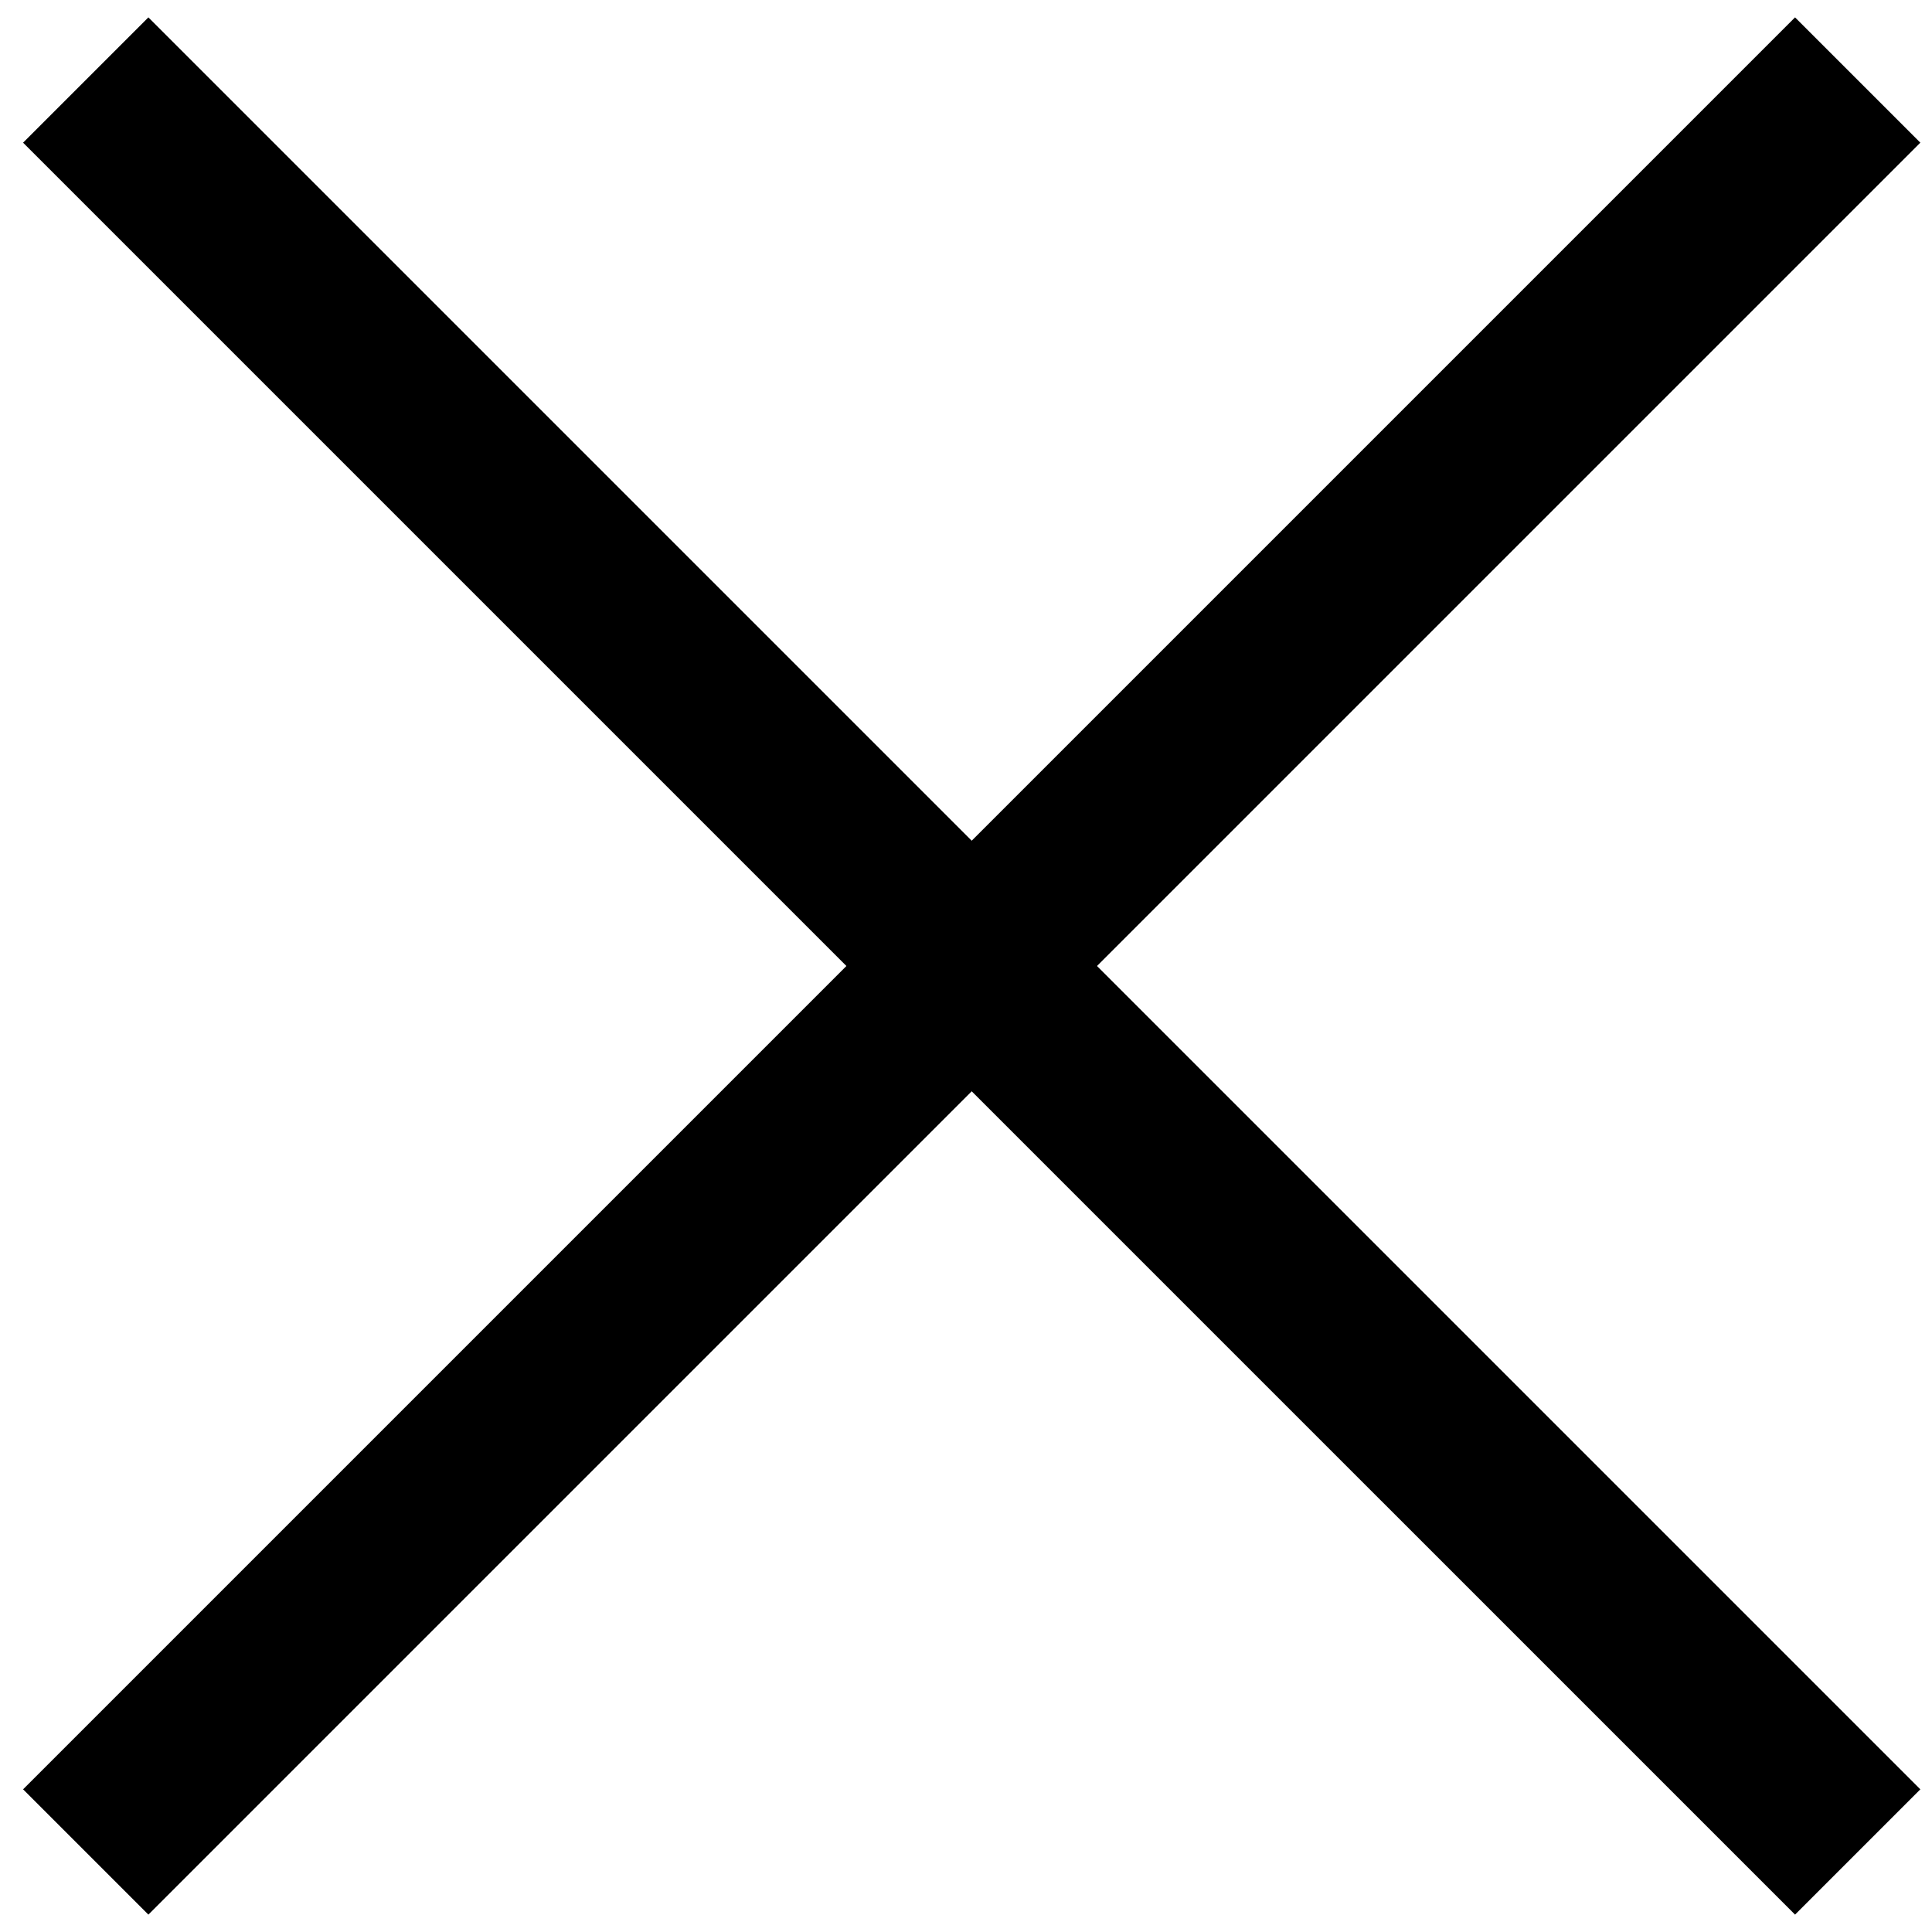
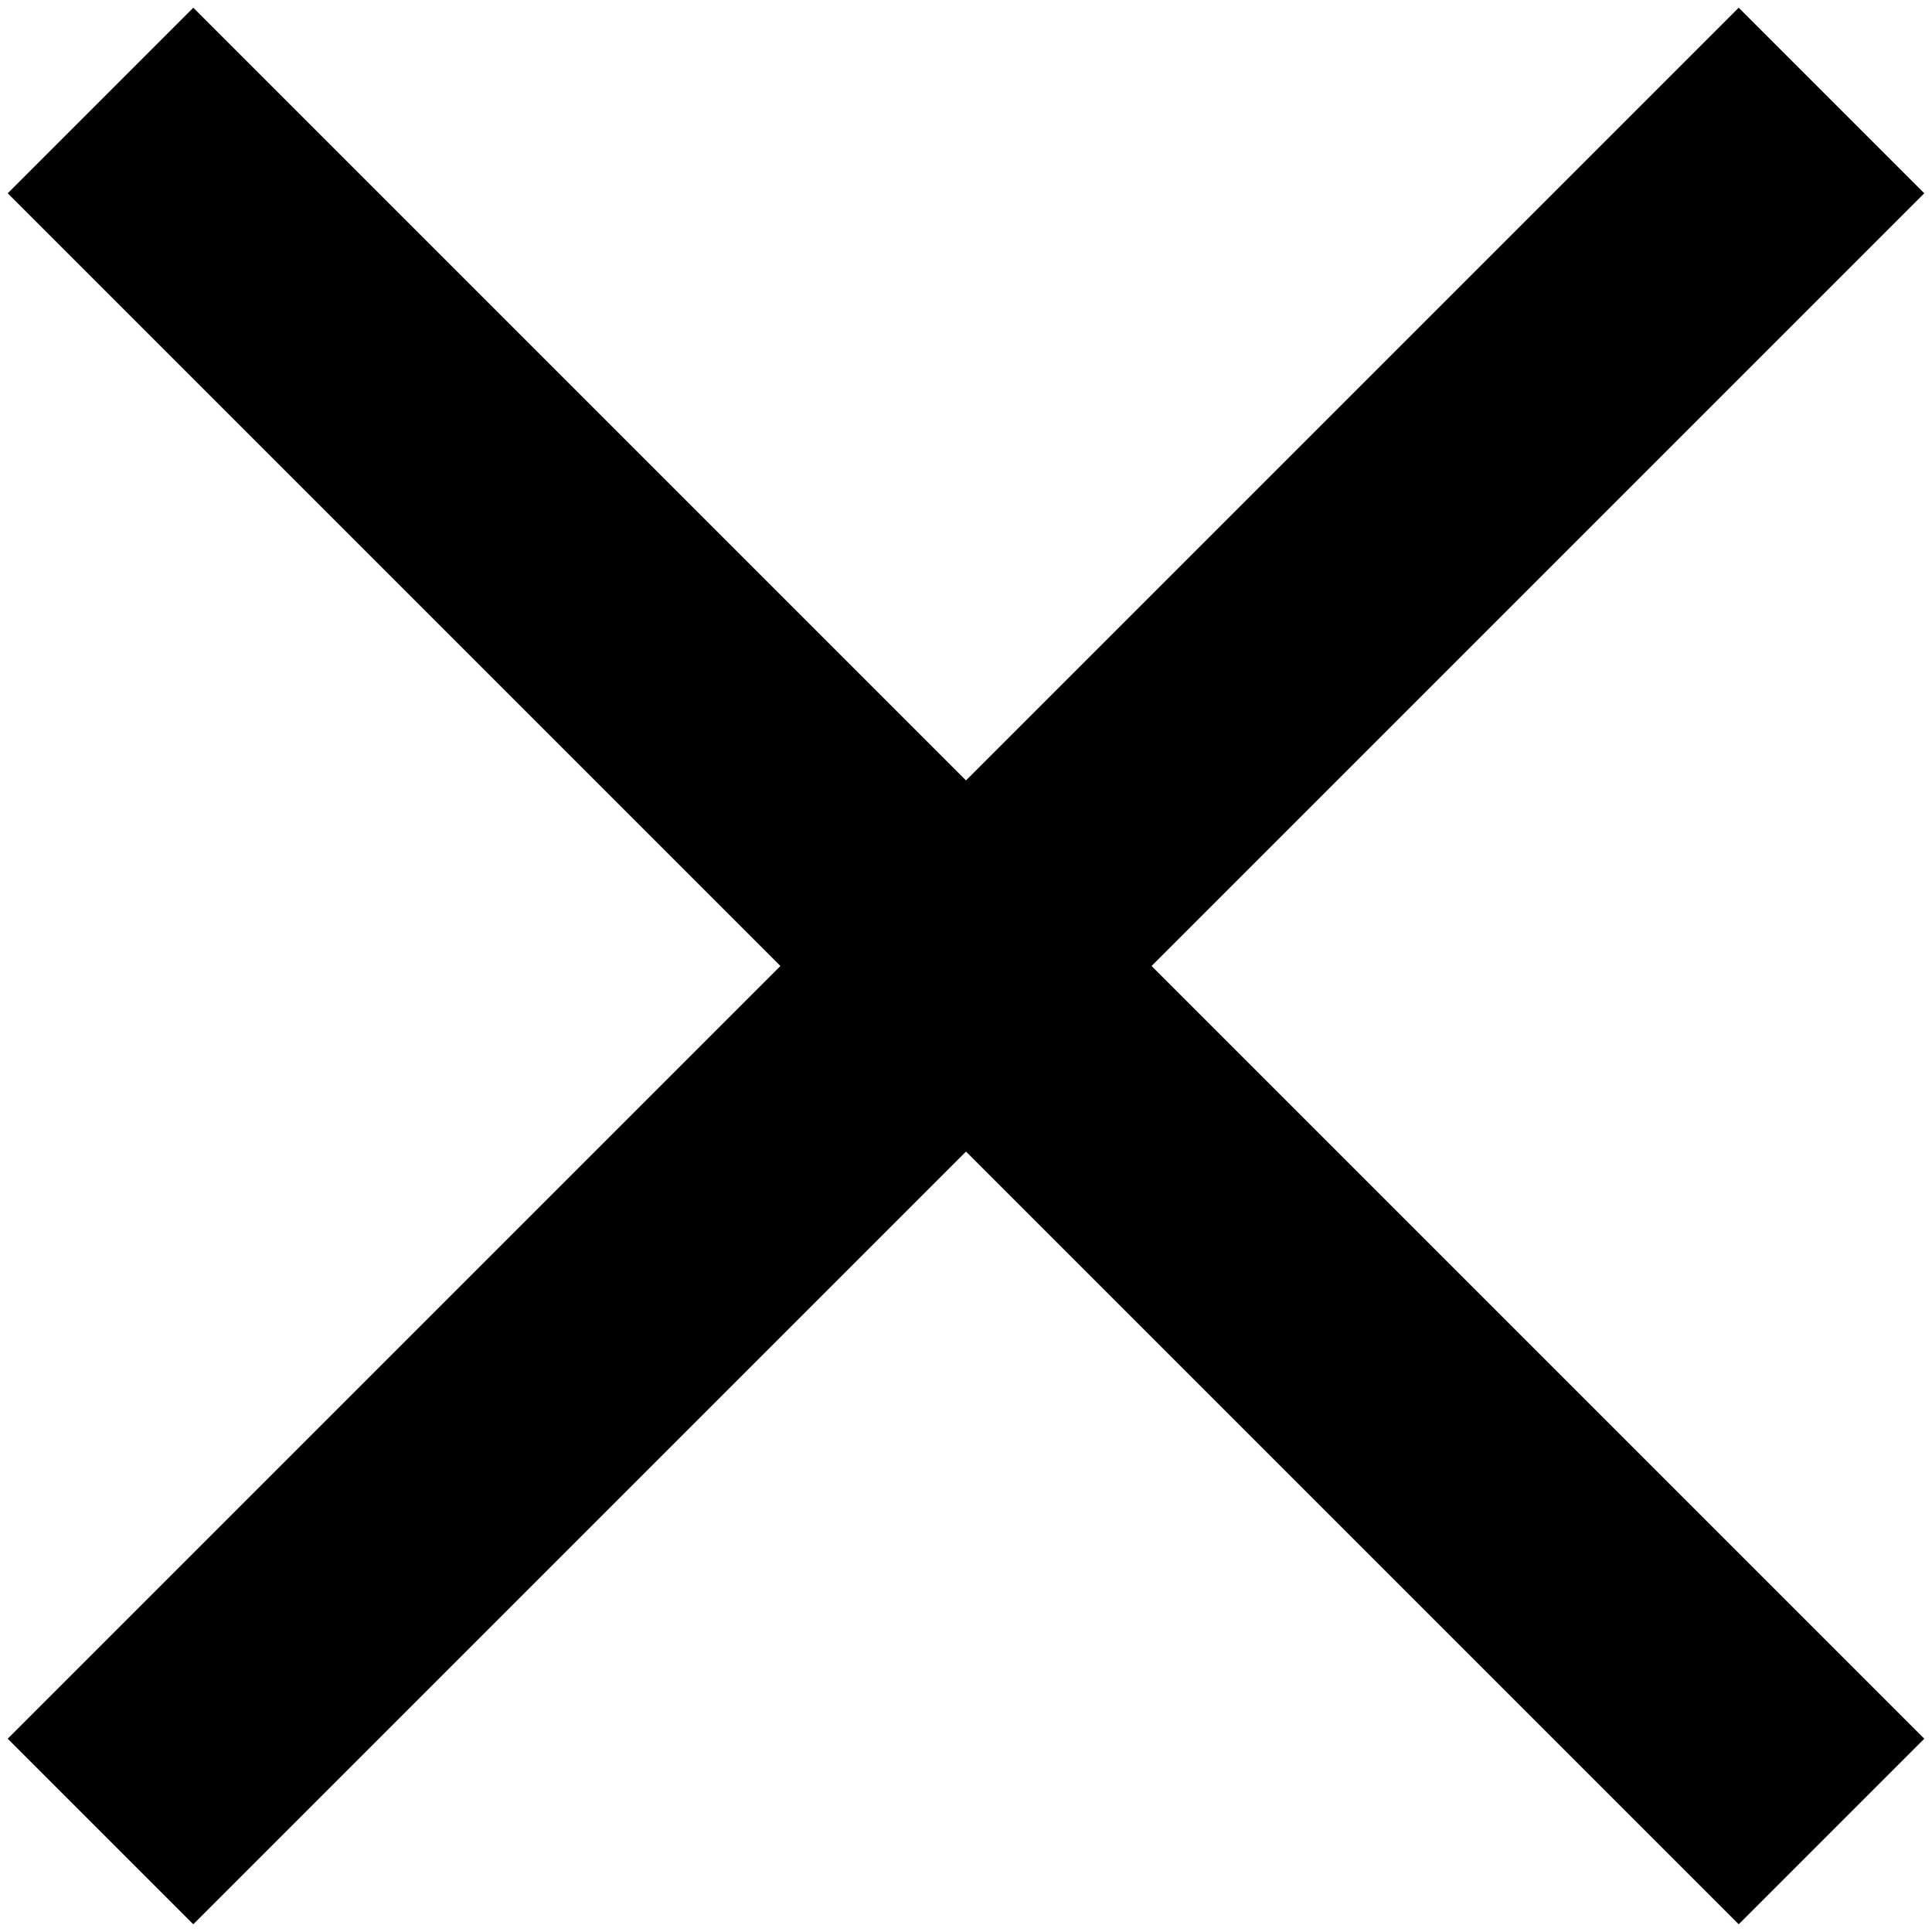
- <svg xmlns="http://www.w3.org/2000/svg" id="Layer_1" version="1.1" viewBox="0 0 33.8 33.8">
+ <svg xmlns="http://www.w3.org/2000/svg" id="Layer_1" version="1.1" viewBox="0 0 34.6 34.6">
  <defs>
    <style>
      .st0 {
        fill: none;
        stroke: #000;
-         stroke-width: 3.1px;
+         stroke-width: 4.7px;
      }
    </style>
  </defs>
-   <path class="st0" d="M32.5,1.4L1.5,32.4" />
-   <path class="st0" d="M1.5,1.4l31,31" />
+   <path class="st0" d="M32.8,1.8L1.8,32.8" />
+   <path class="st0" d="M1.8,1.8l31,31" />
</svg>
